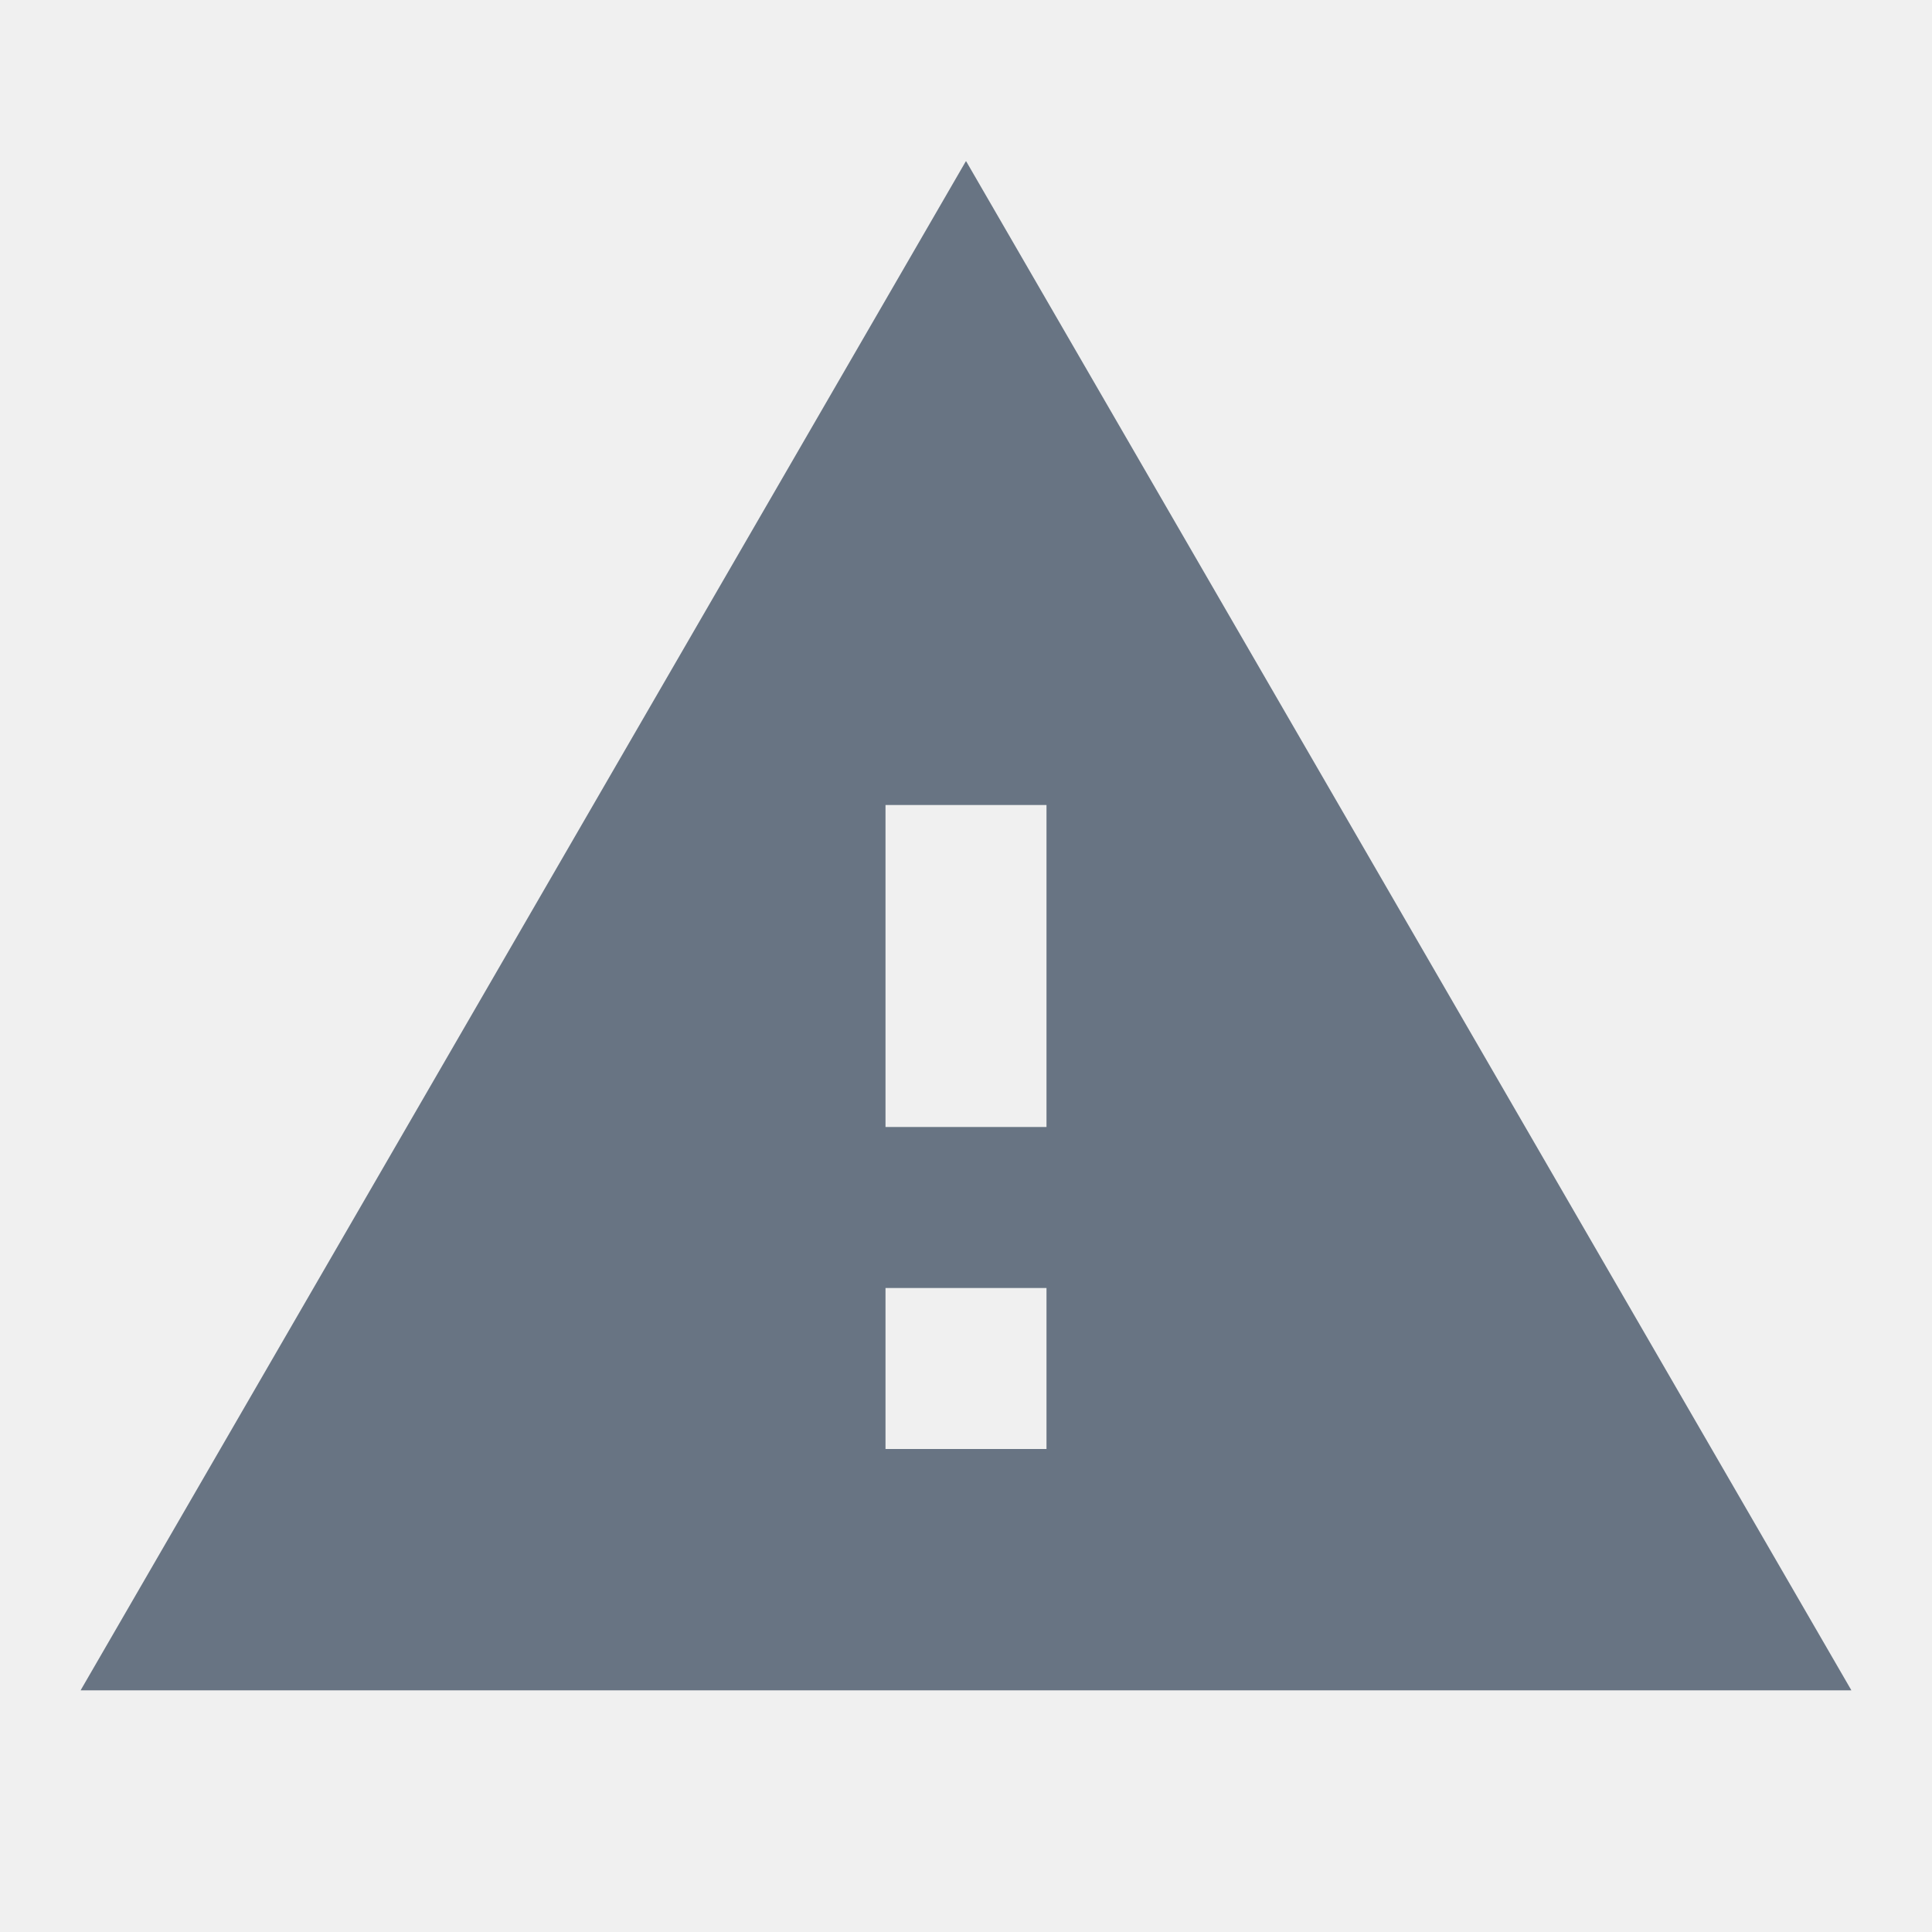
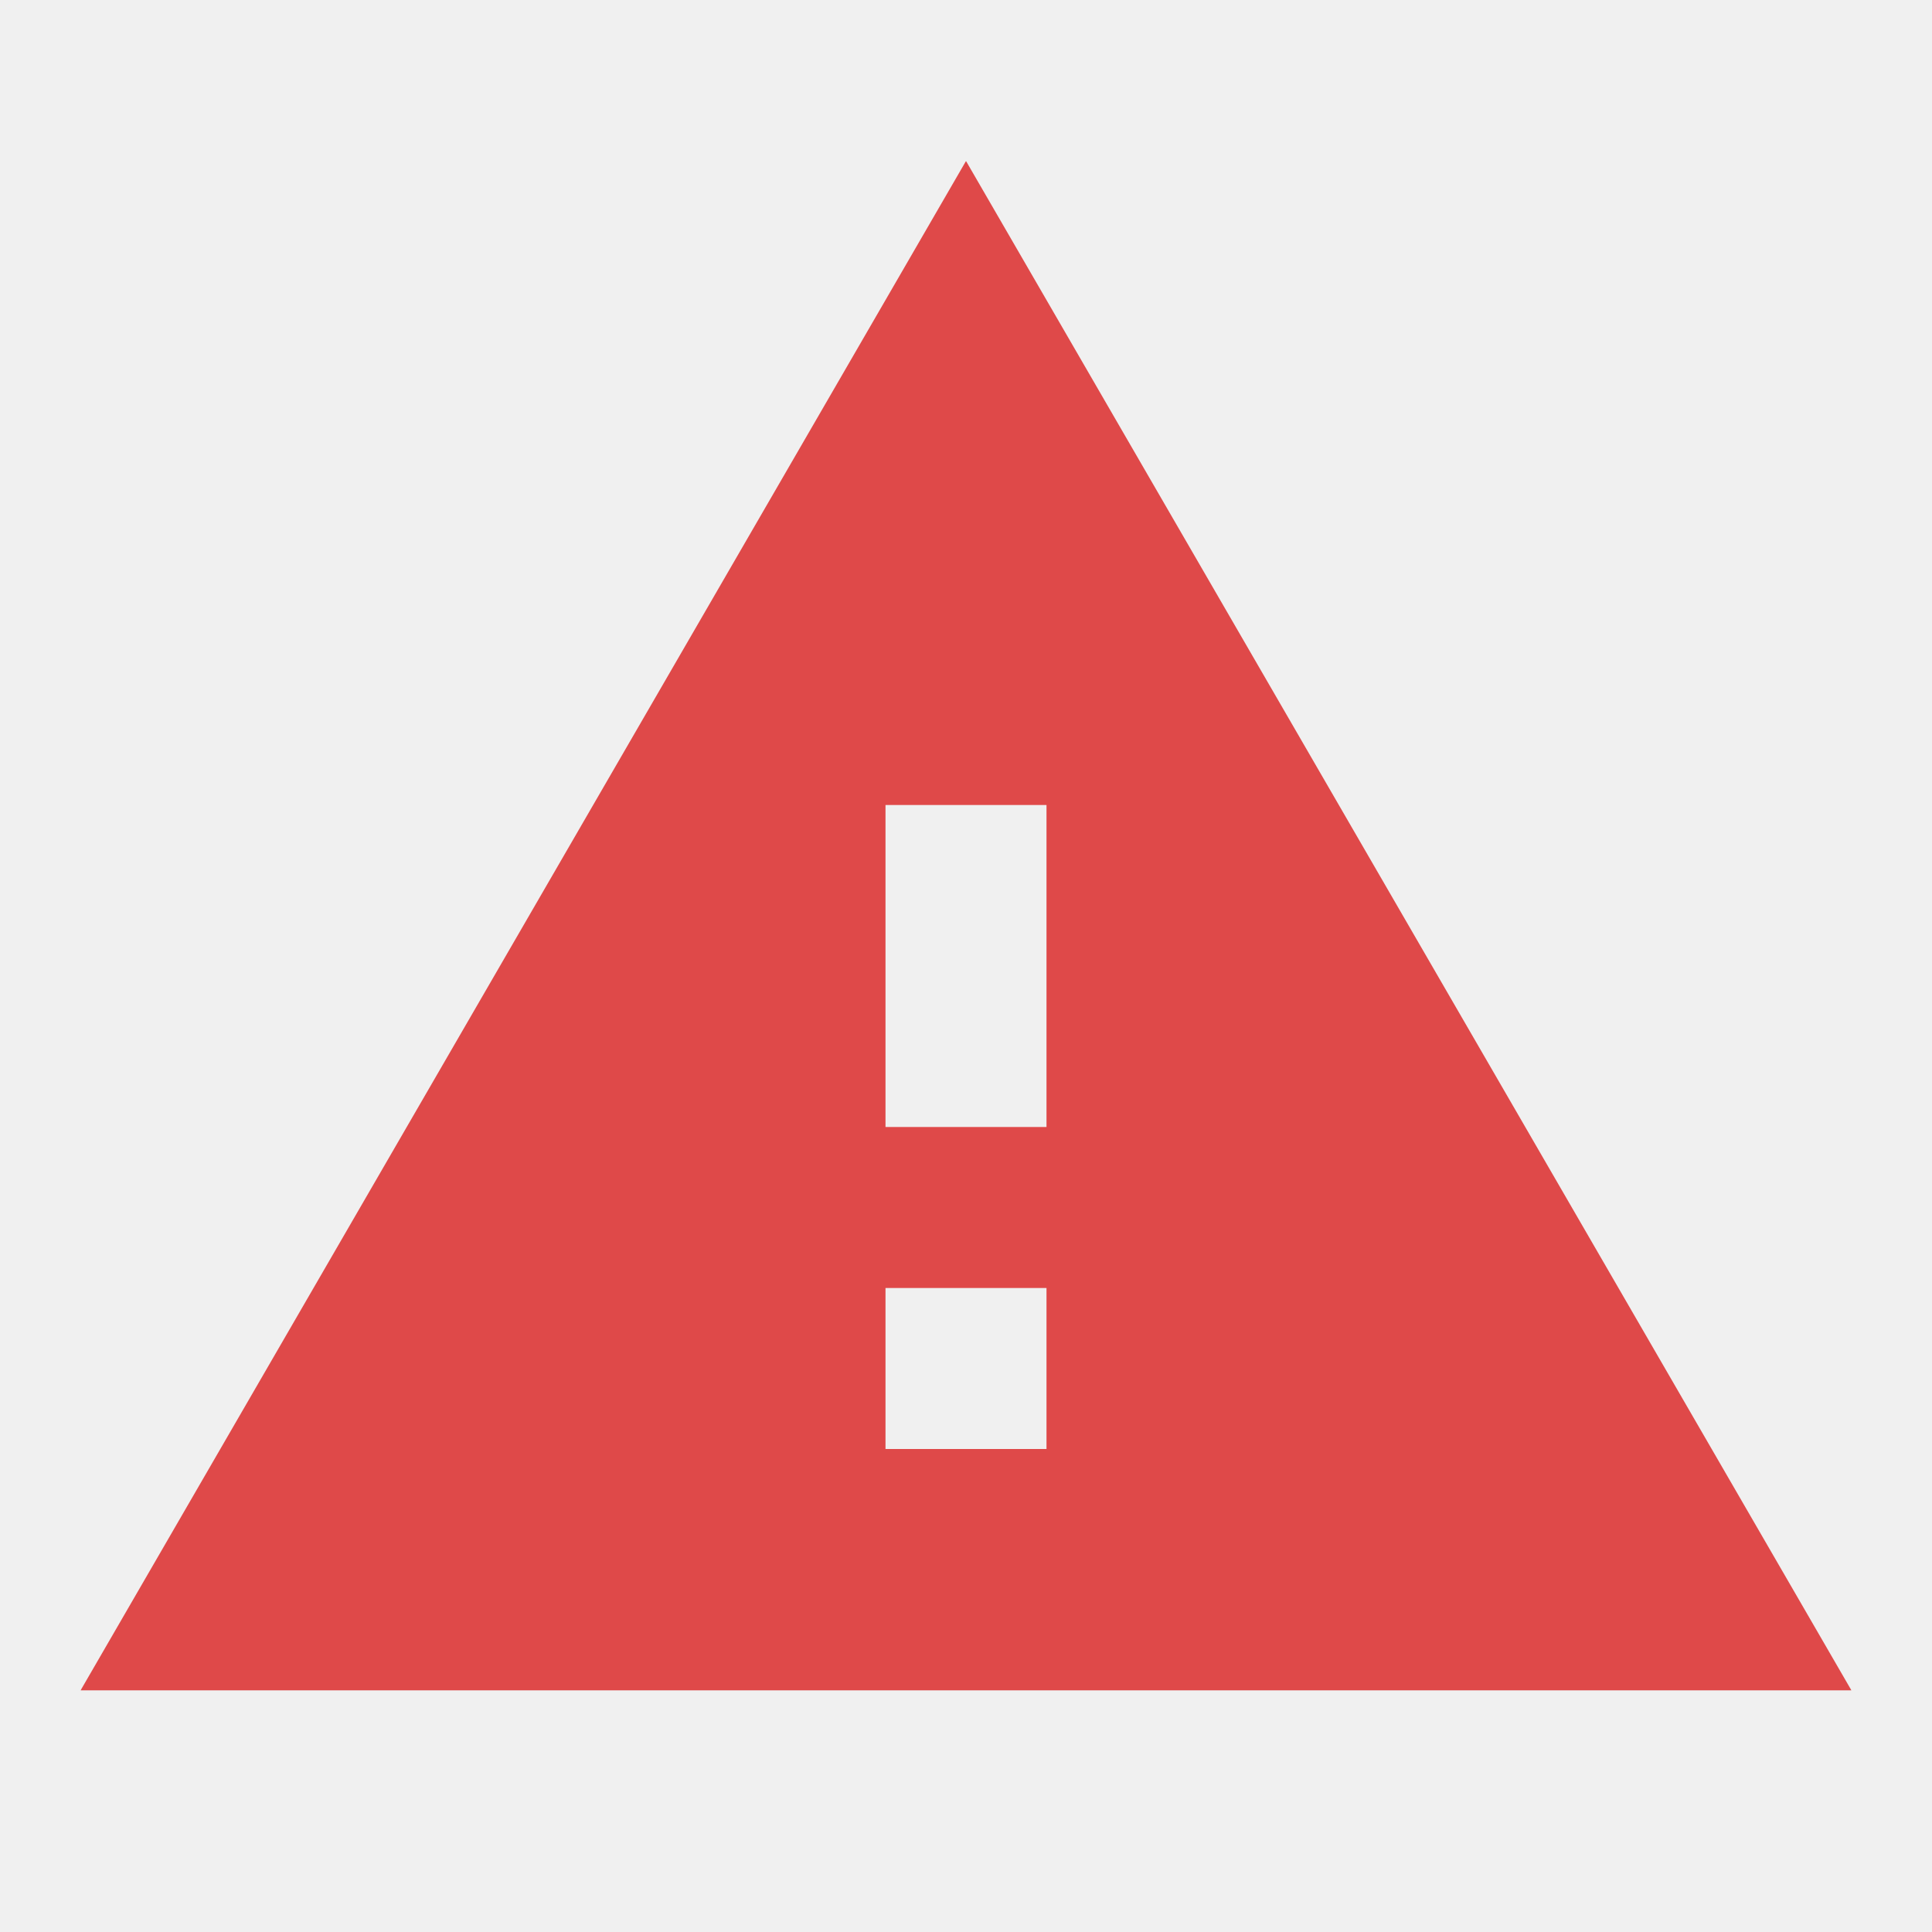
<svg xmlns="http://www.w3.org/2000/svg" width="48" height="48" viewBox="0 0 48 48" fill="none">
  <mask id="mask0_941_1474" style="mask-type:luminance" maskUnits="userSpaceOnUse" x="2" y="4" width="44" height="38">
    <path d="M46 4H2V42H46V4Z" fill="white" />
  </mask>
  <g mask="url(#mask0_941_1474)">
-     <path d="M2 42H46L24 4L2 42ZM26 36H22V32H26V36ZM26 28H22V20H26V28Z" fill="#687483" />
+     <path d="M2 42H46L24 4L2 42ZM26 36H22V32H26V36ZM26 28H22V20H26V28Z" fill="#df4949" />
  </g>
</svg>
